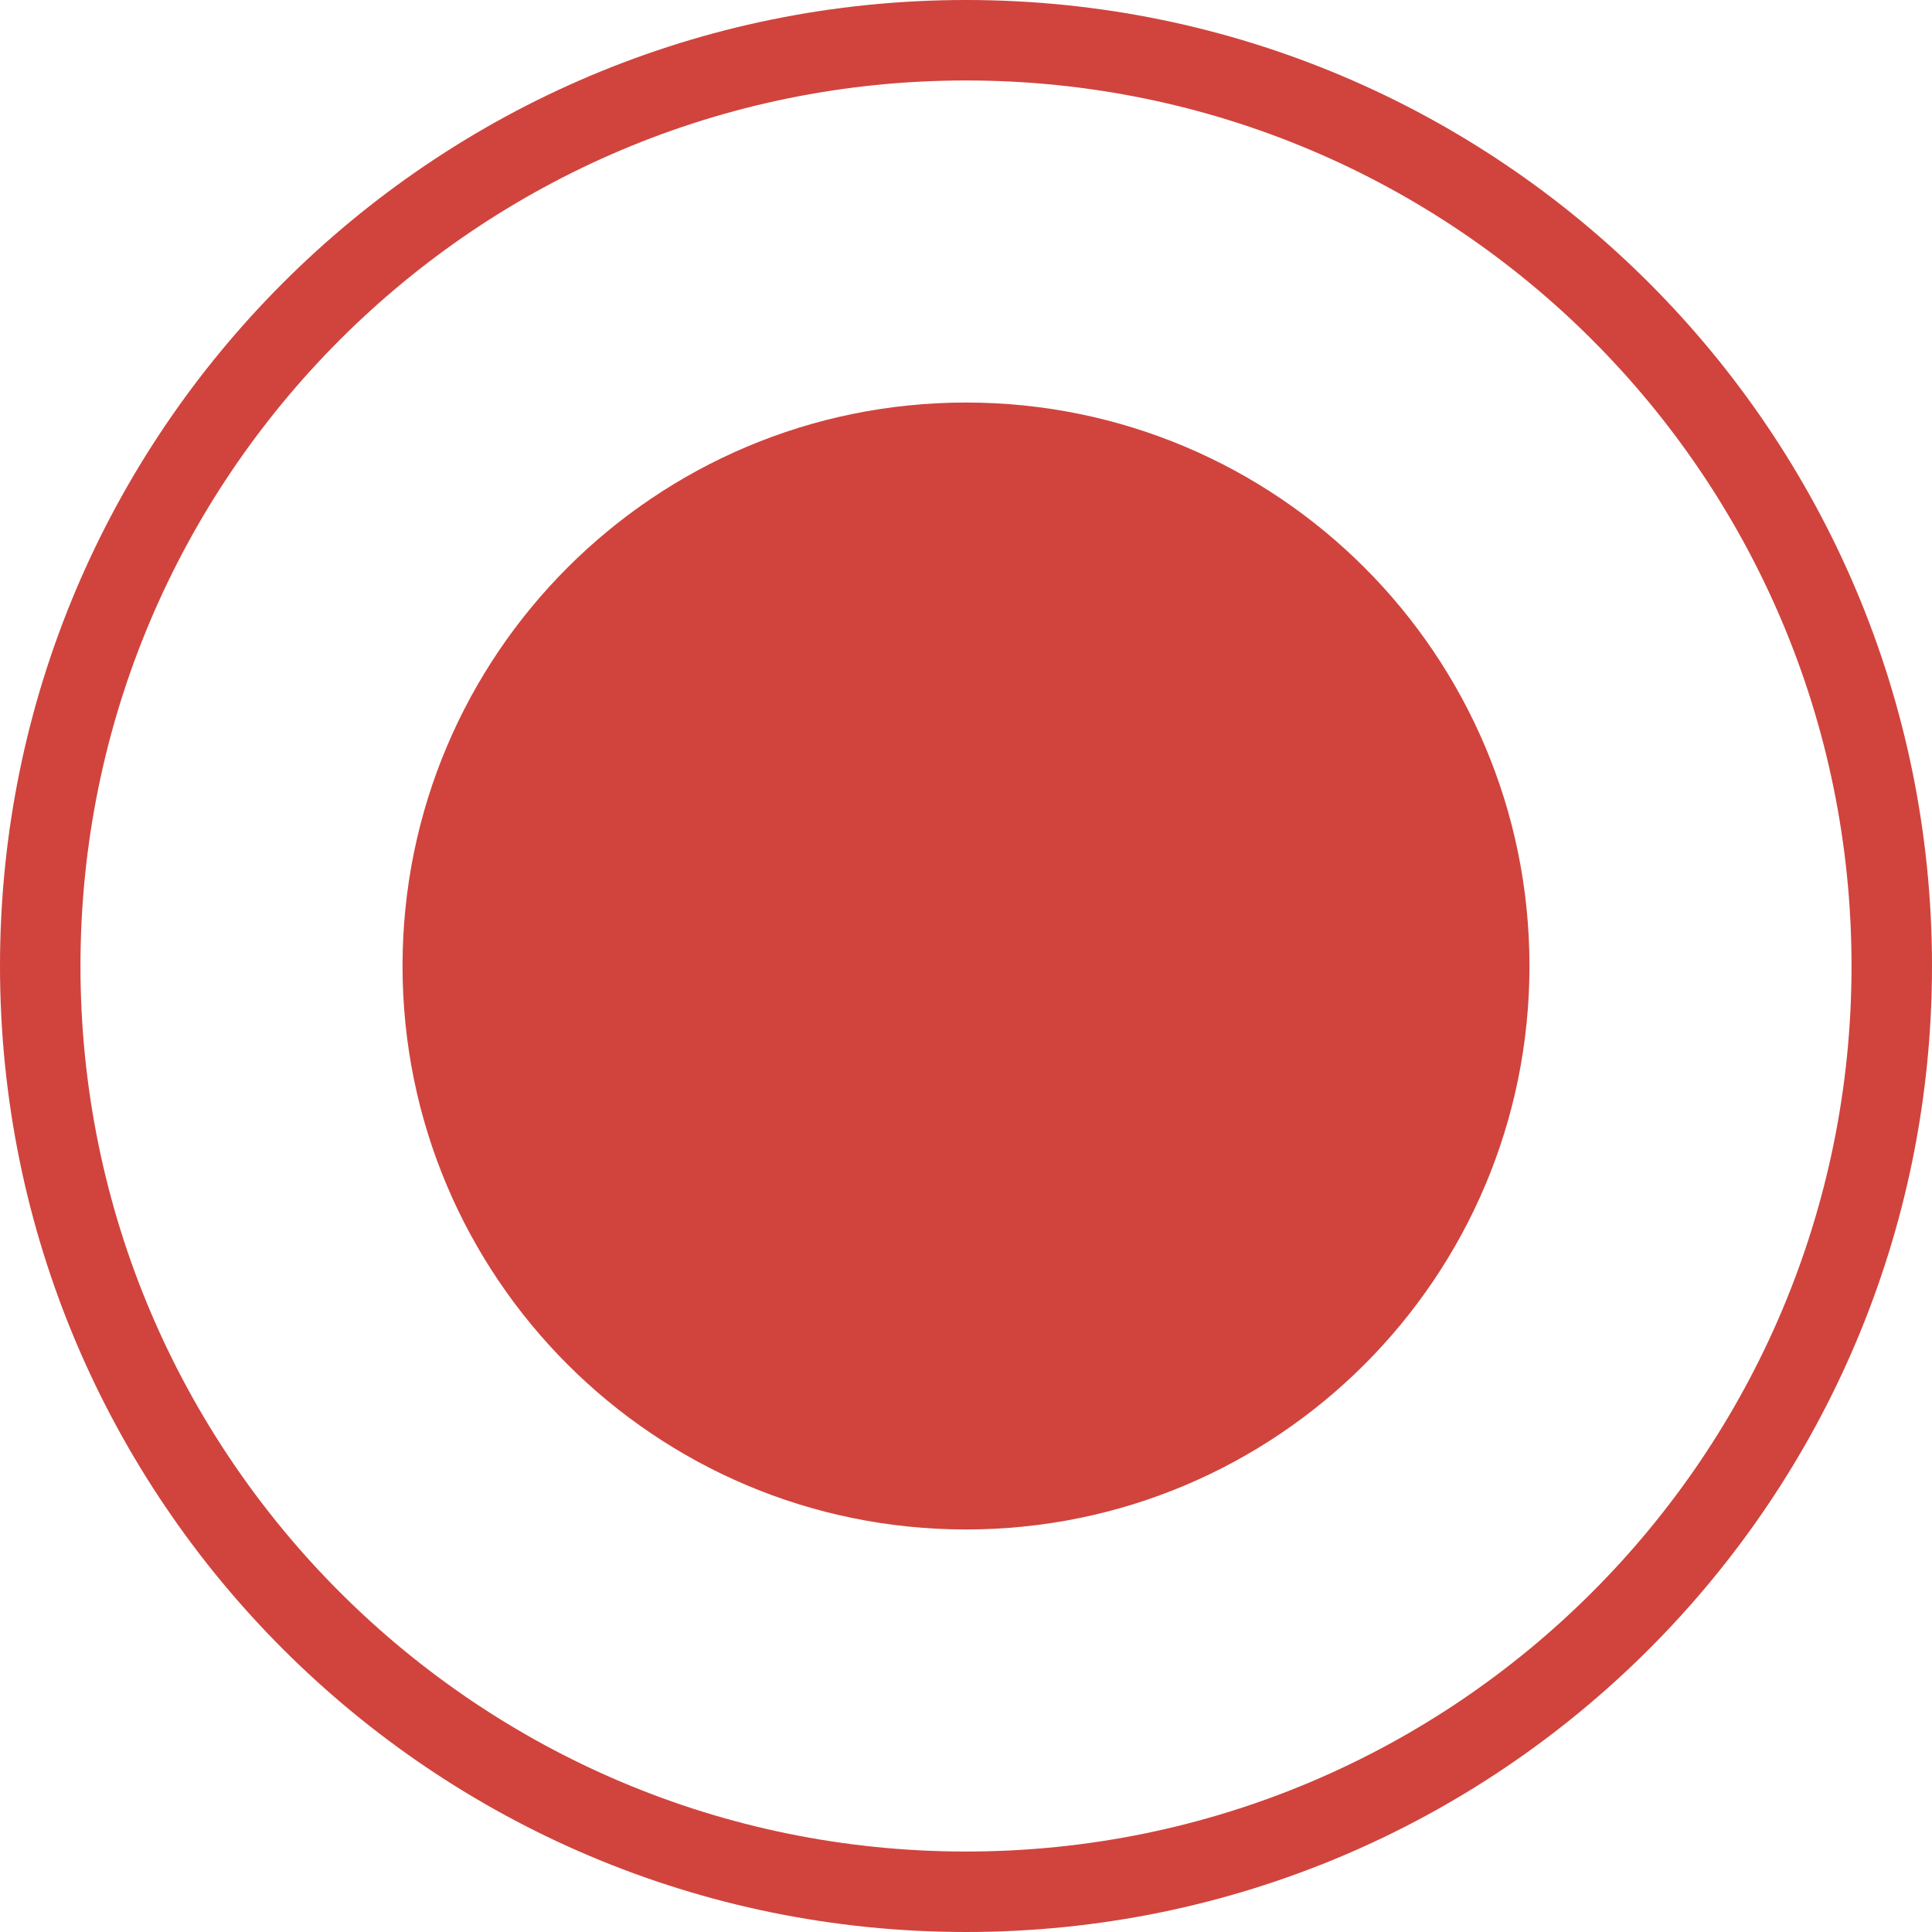
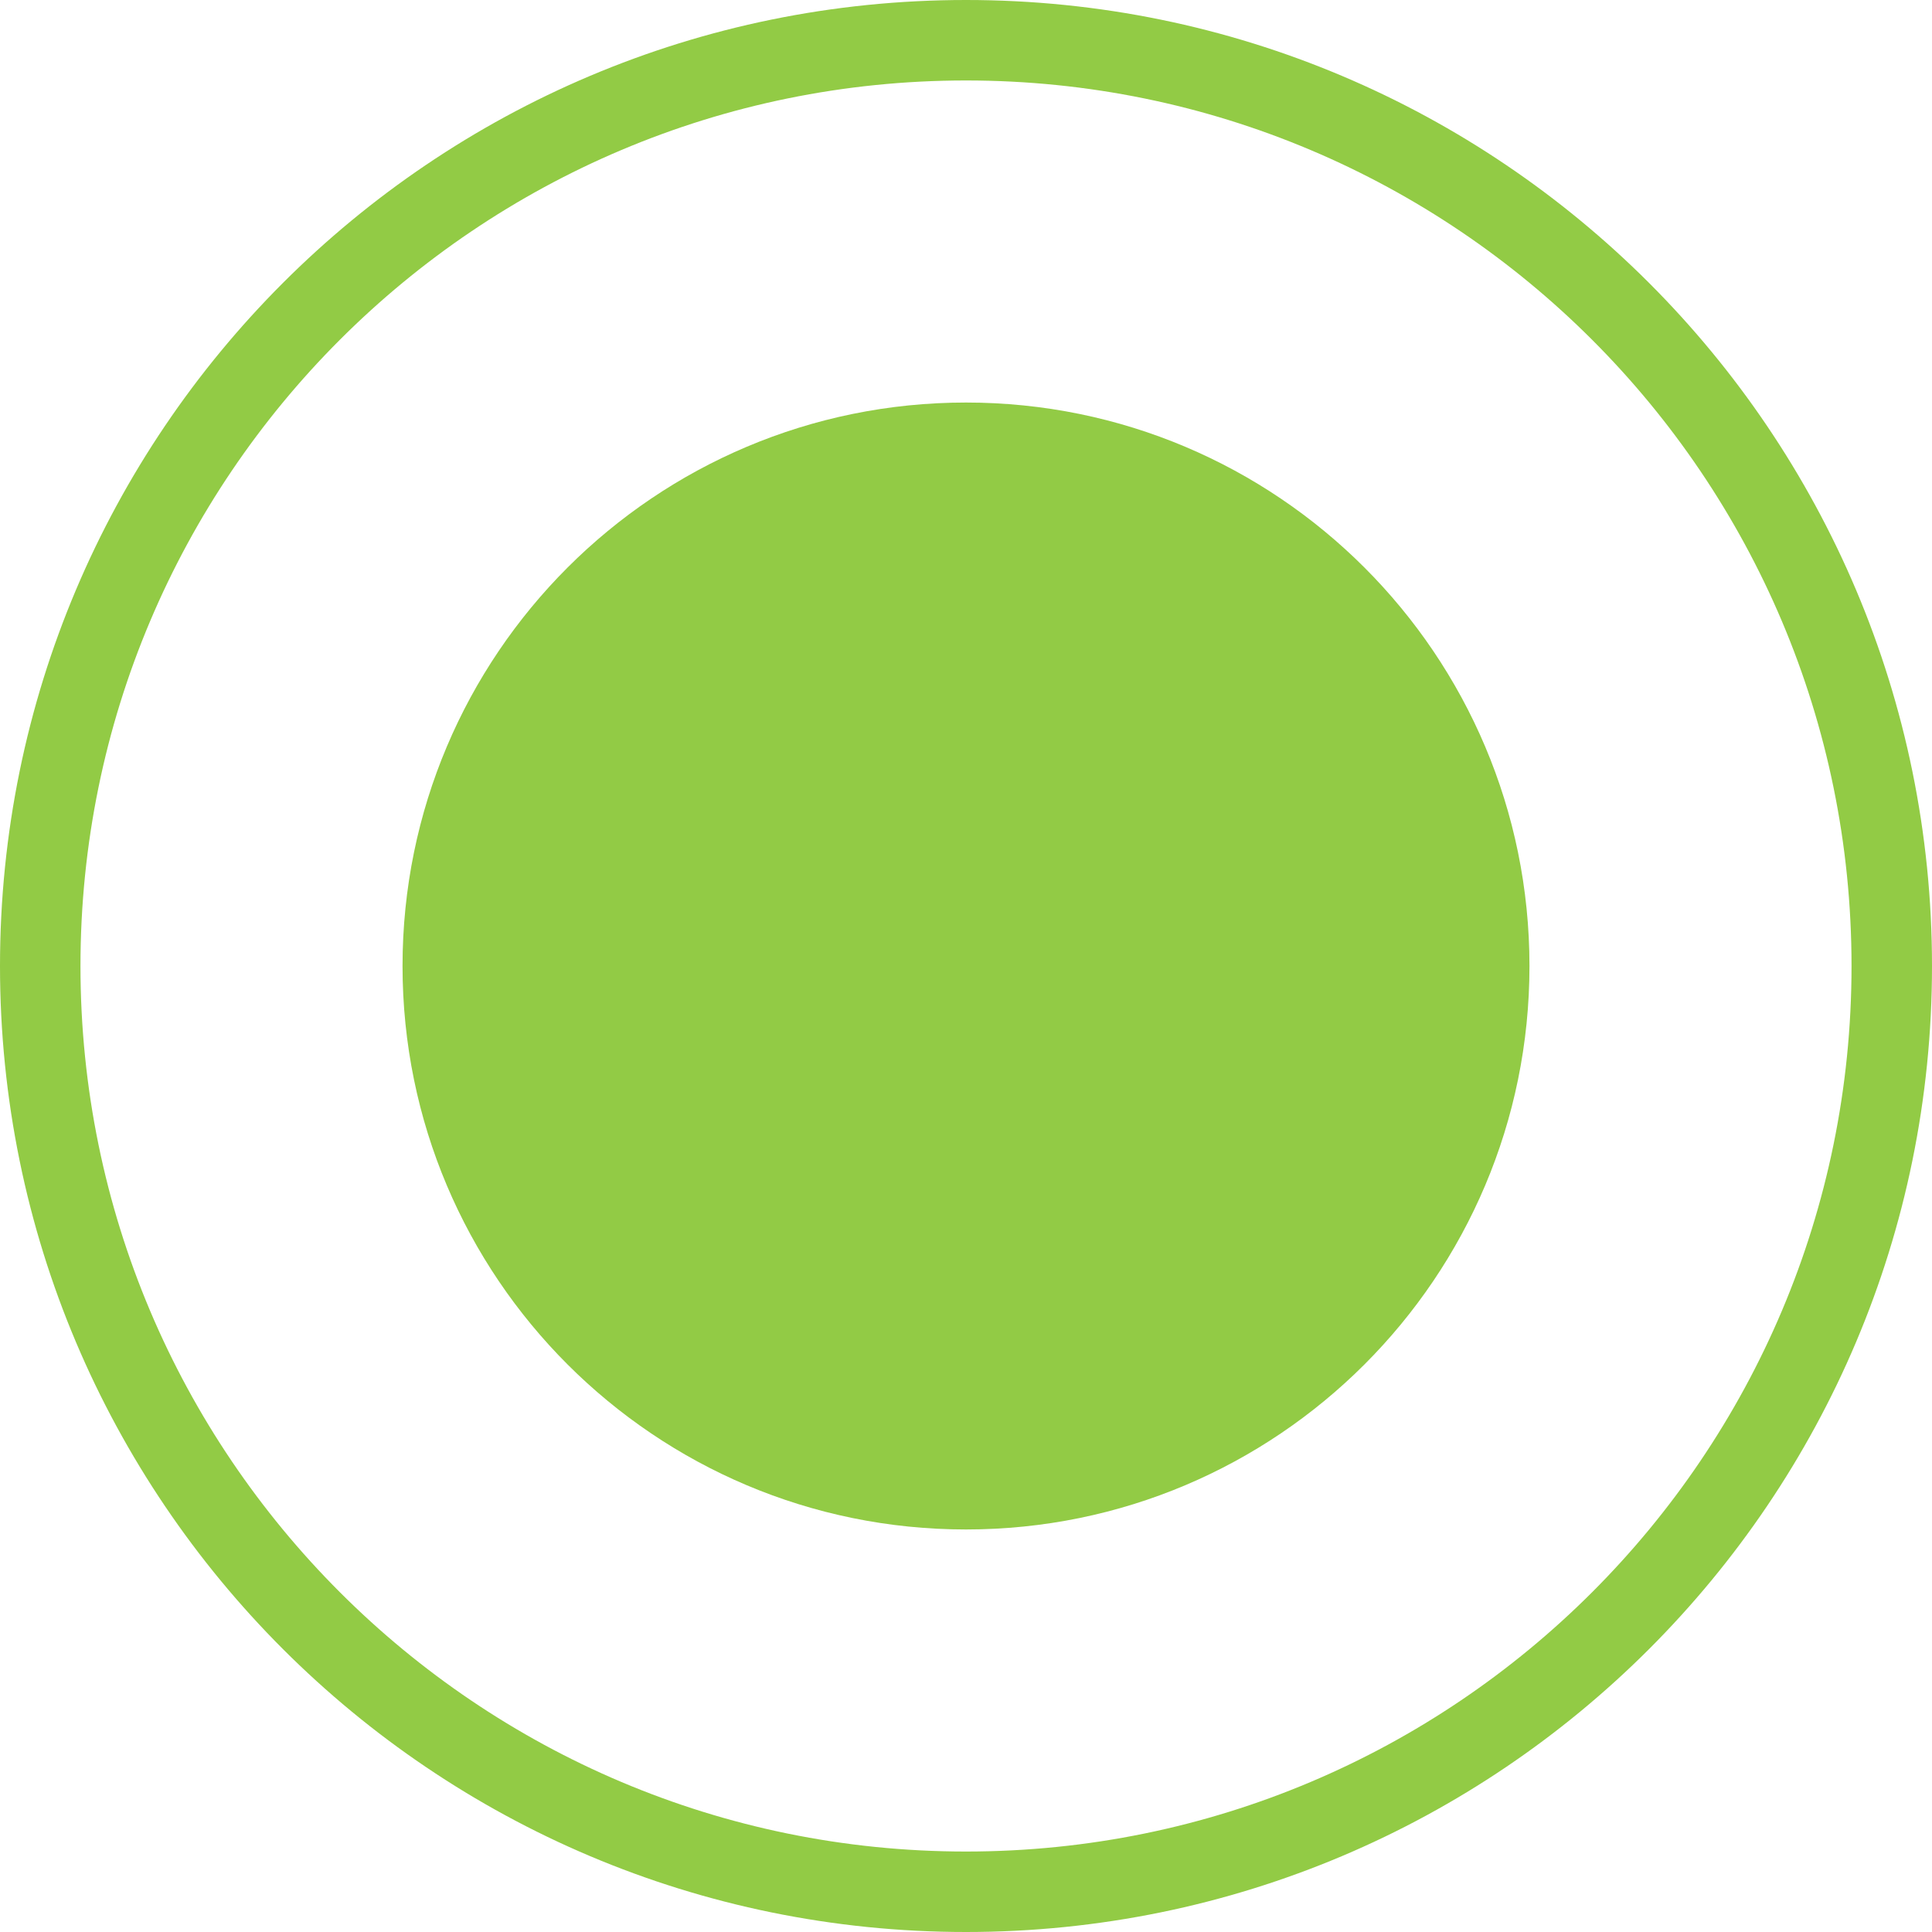
<svg xmlns="http://www.w3.org/2000/svg" width="20" height="20" viewBox="0 0 20 20" fill="none">
-   <path fill-rule="evenodd" clip-rule="evenodd" d="M0.833 10C0.833 15.063 4.937 19.167 10 19.167C15.063 19.167 19.167 15.063 19.167 10C19.167 4.937 15.063 0.833 10 0.833C4.937 0.833 0.833 4.937 0.833 10ZM0 10C0 4.477 4.477 0 10 0C15.523 0 20 4.477 20 10C20 15.523 15.523 20 10 20C4.477 20 0 15.523 0 10Z" fill="#D0443D" />
-   <path fill-rule="evenodd" clip-rule="evenodd" d="M10 15.833C6.778 15.833 4.167 13.222 4.167 10C4.167 6.778 6.778 4.167 10 4.167C13.222 4.167 15.833 6.778 15.833 10C15.833 13.222 13.222 15.833 10 15.833Z" fill="#D0443D" />
+   <path fill-rule="evenodd" clip-rule="evenodd" d="M0.833 10C0.833 15.063 4.937 19.167 10 19.167C15.063 19.167 19.167 15.063 19.167 10C19.167 4.937 15.063 0.833 10 0.833C4.937 0.833 0.833 4.937 0.833 10ZM0 10C0 4.477 4.477 0 10 0C15.523 0 20 4.477 20 10C20 15.523 15.523 20 10 20C4.477 20 0 15.523 0 10Z" fill="#92CB45" />
+   <path fill-rule="evenodd" clip-rule="evenodd" d="M10 15.833C6.778 15.833 4.167 13.222 4.167 10C4.167 6.778 6.778 4.167 10 4.167C13.222 4.167 15.833 6.778 15.833 10C15.833 13.222 13.222 15.833 10 15.833Z" fill="#92CB45" />
</svg>
